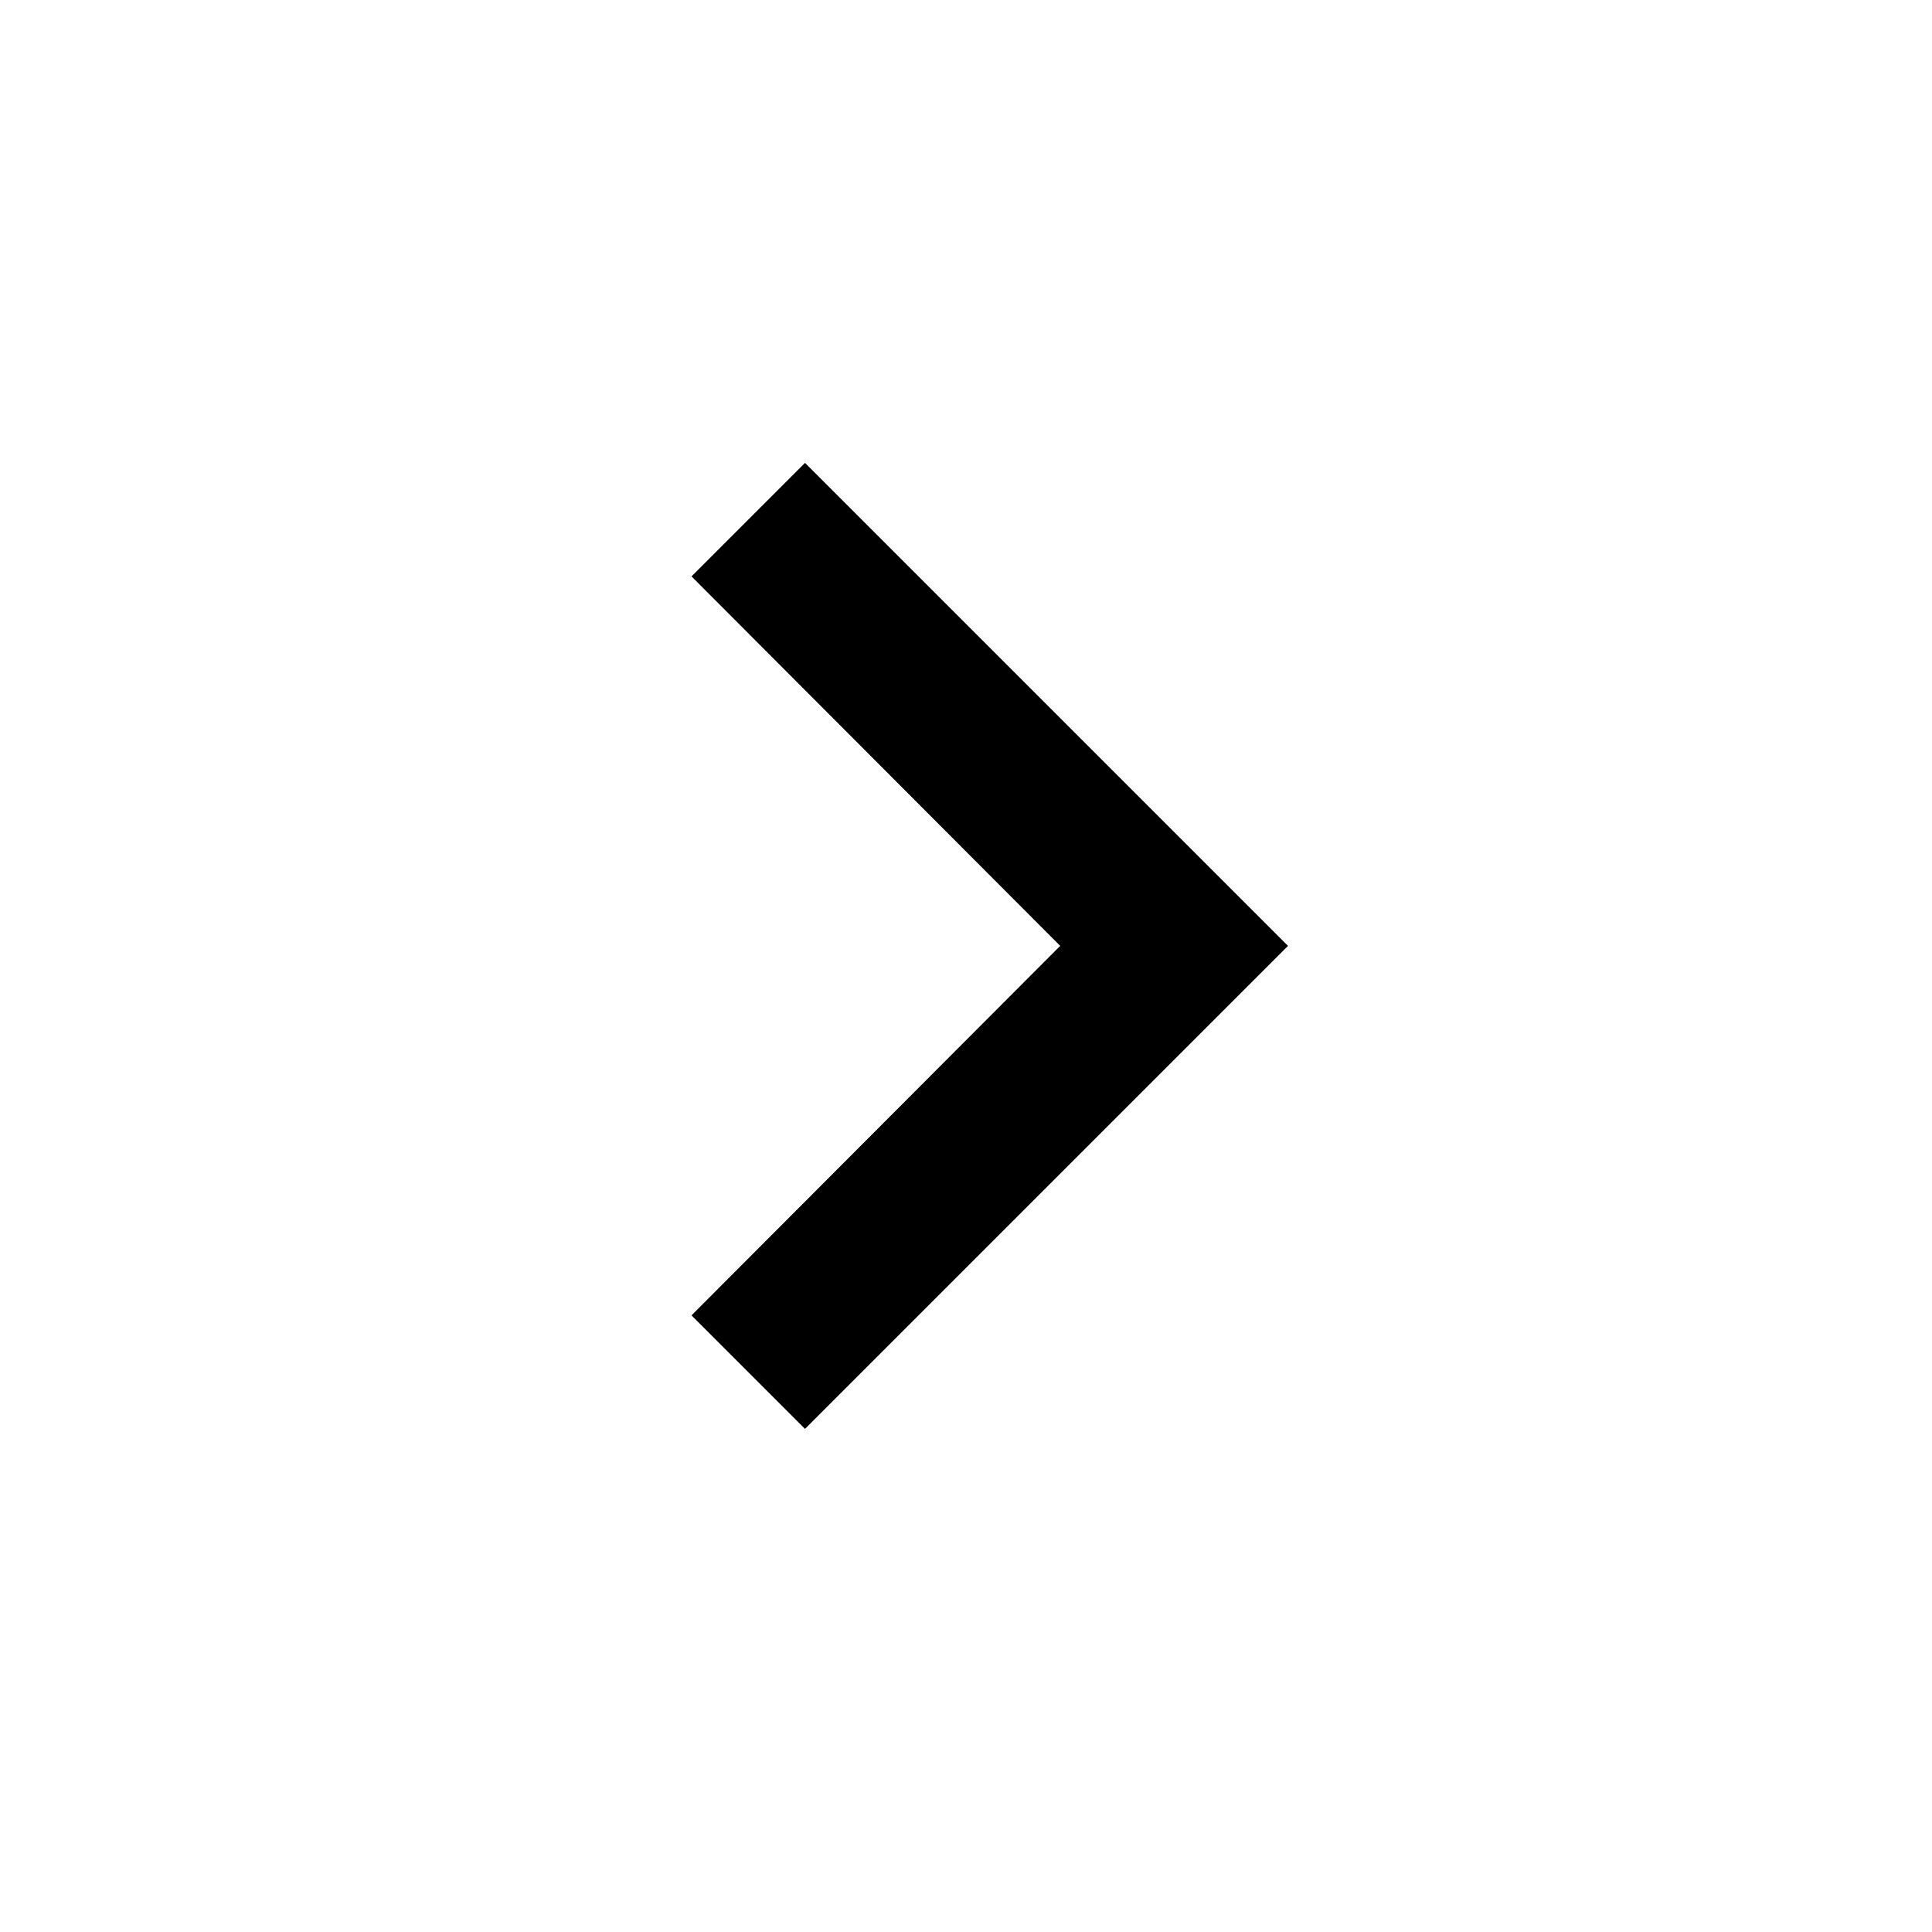
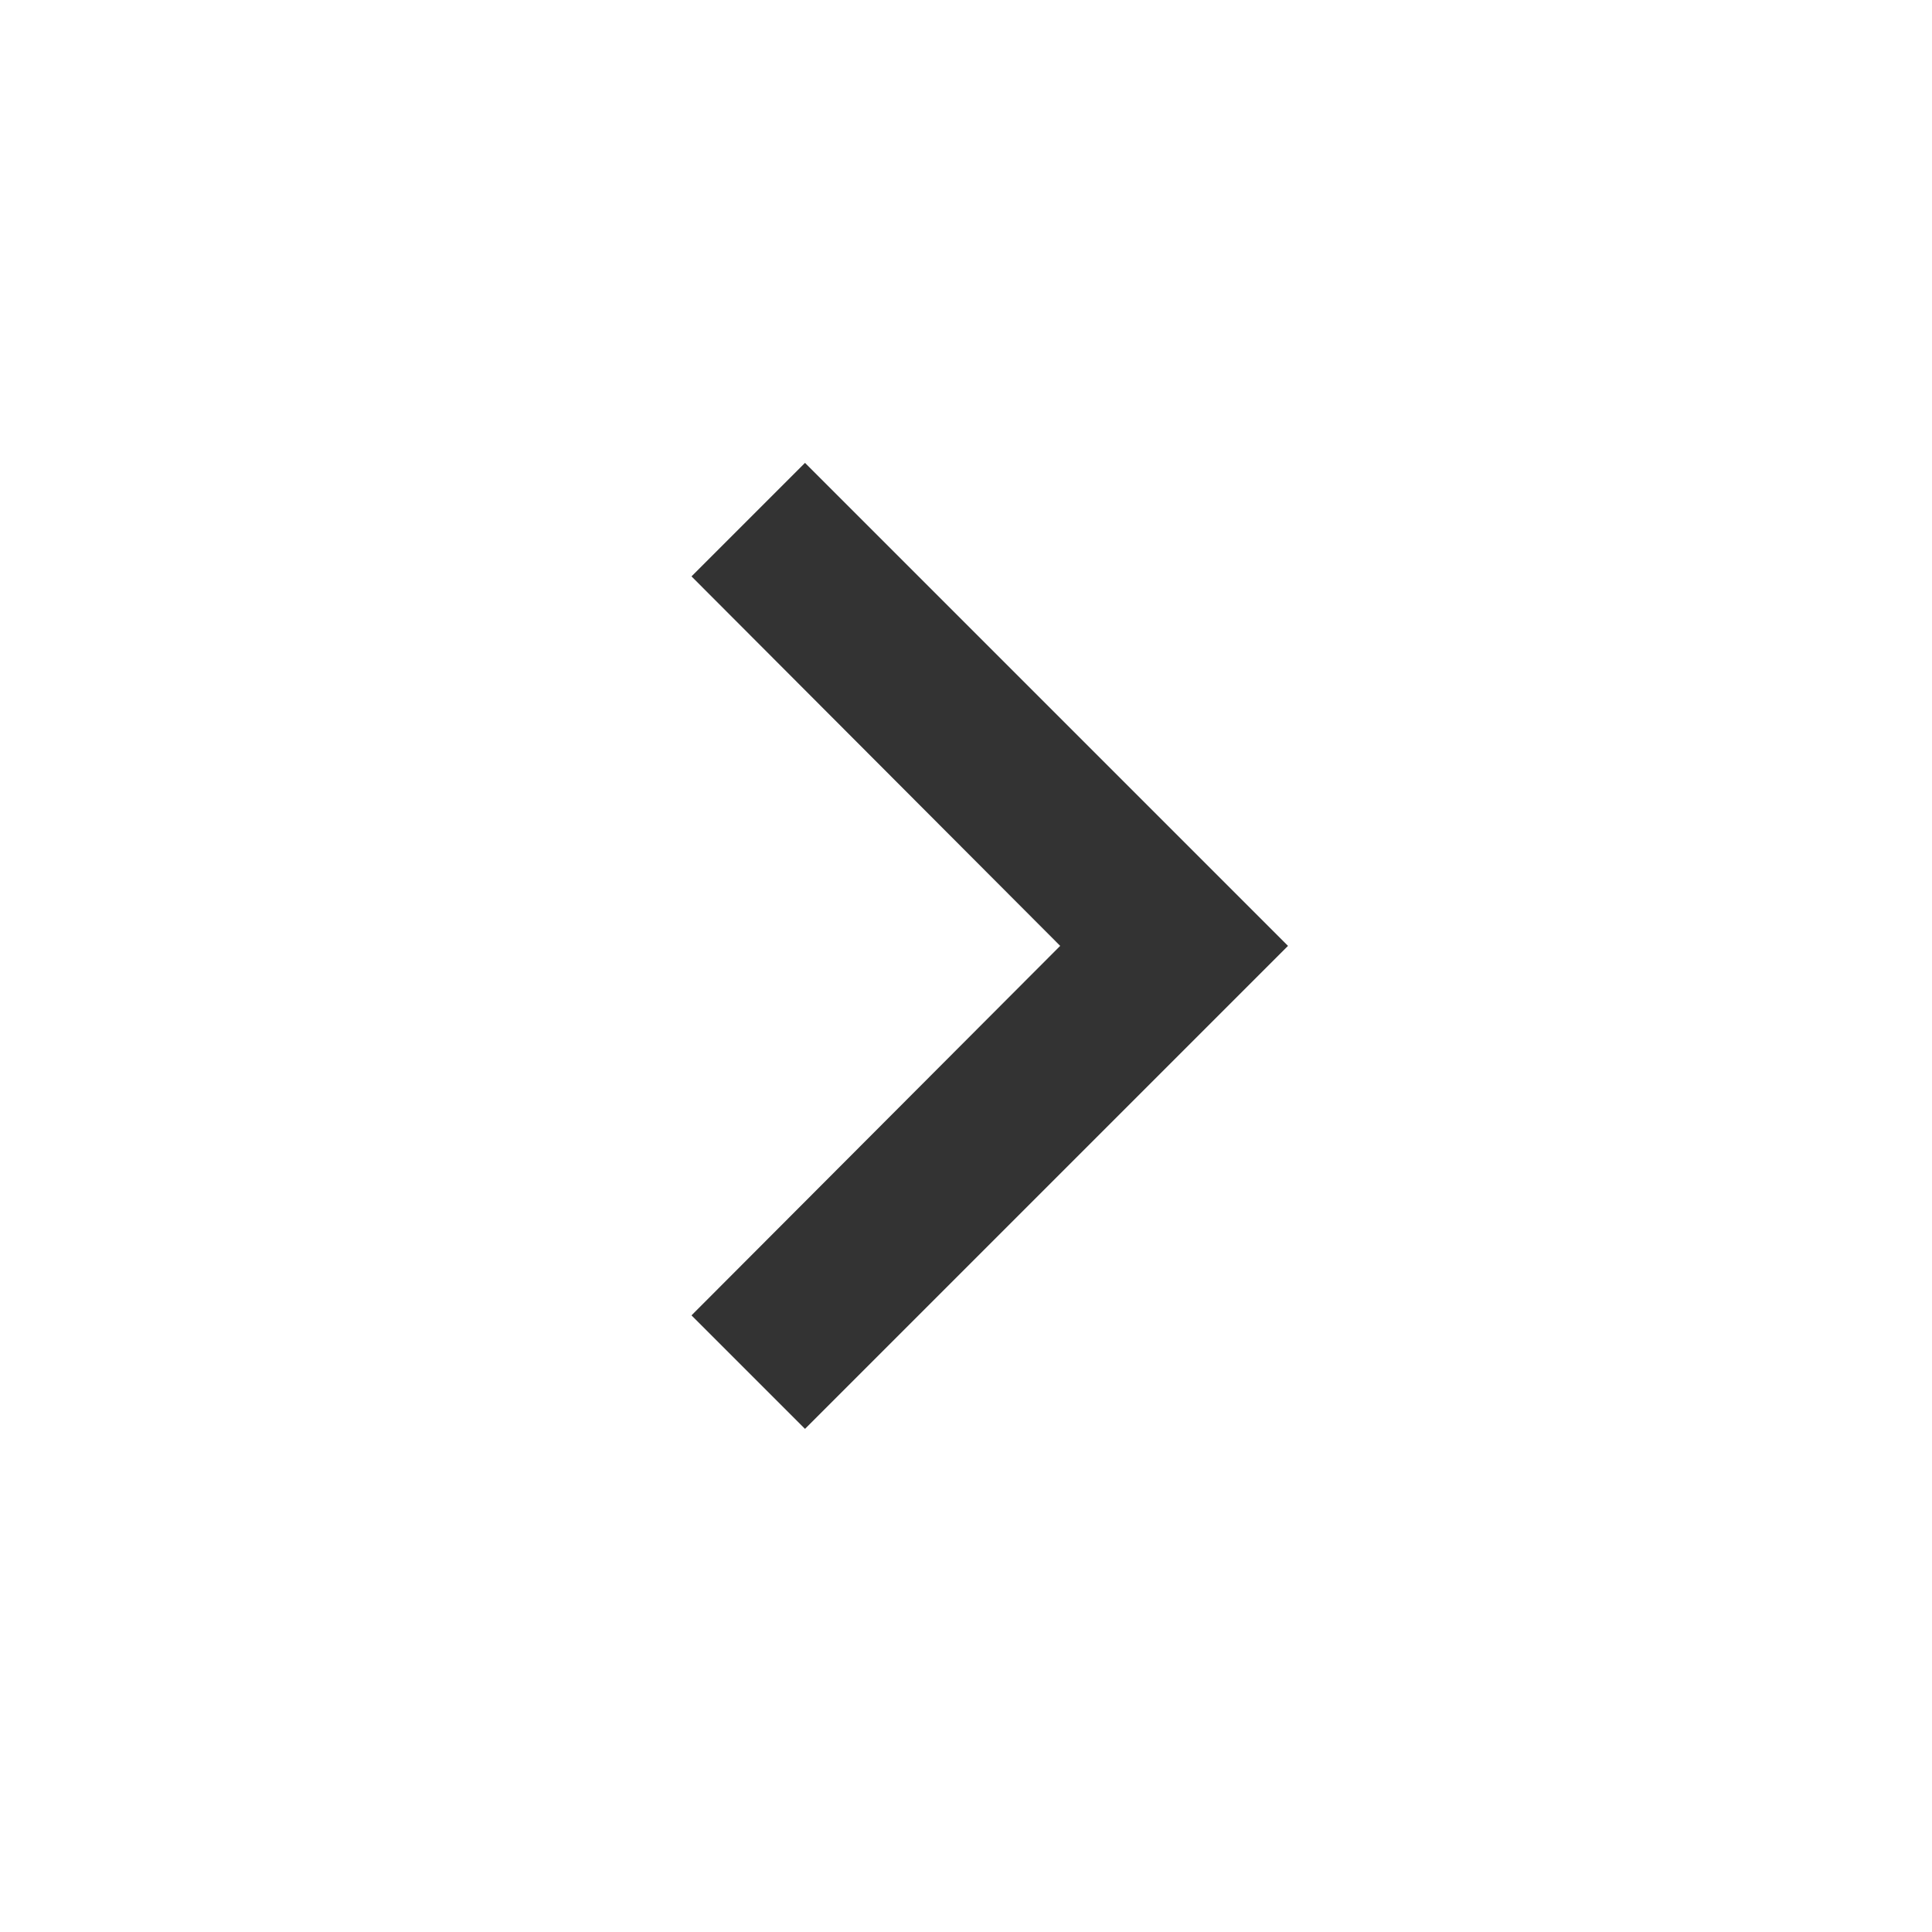
- <svg xmlns="http://www.w3.org/2000/svg" fill="#000000" height="24" viewBox="0 0 24 24" width="24">
+ <svg xmlns="http://www.w3.org/2000/svg" fill="#333333" height="48" viewBox="0 0 24 24" width="48">
  <path d="M8.59 16.34l4.58-4.59-4.58-4.59L10 5.75l6 6-6 6z" />
  <path d="M0-.25h24v24H0z" fill="none" />
</svg>
